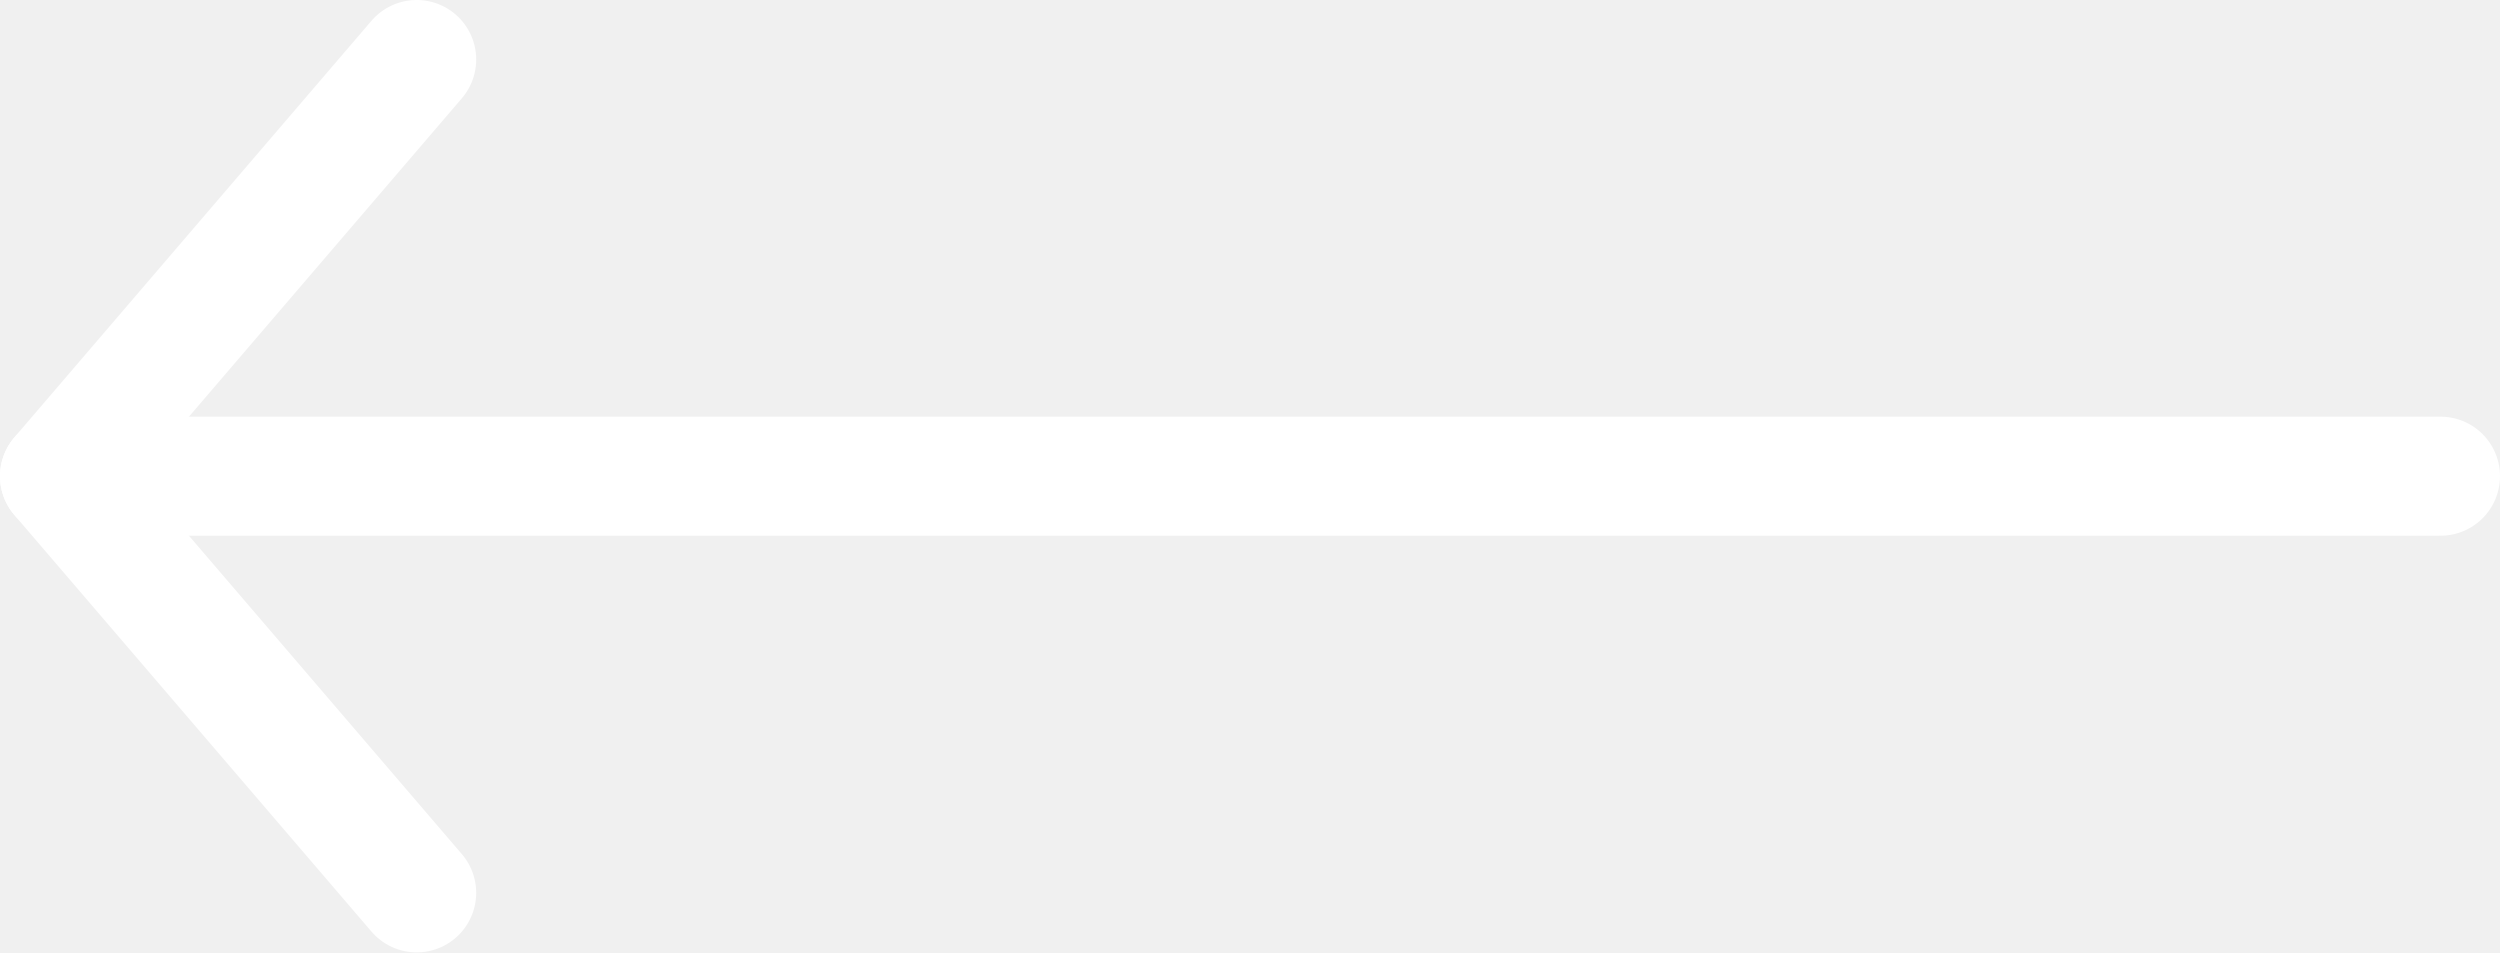
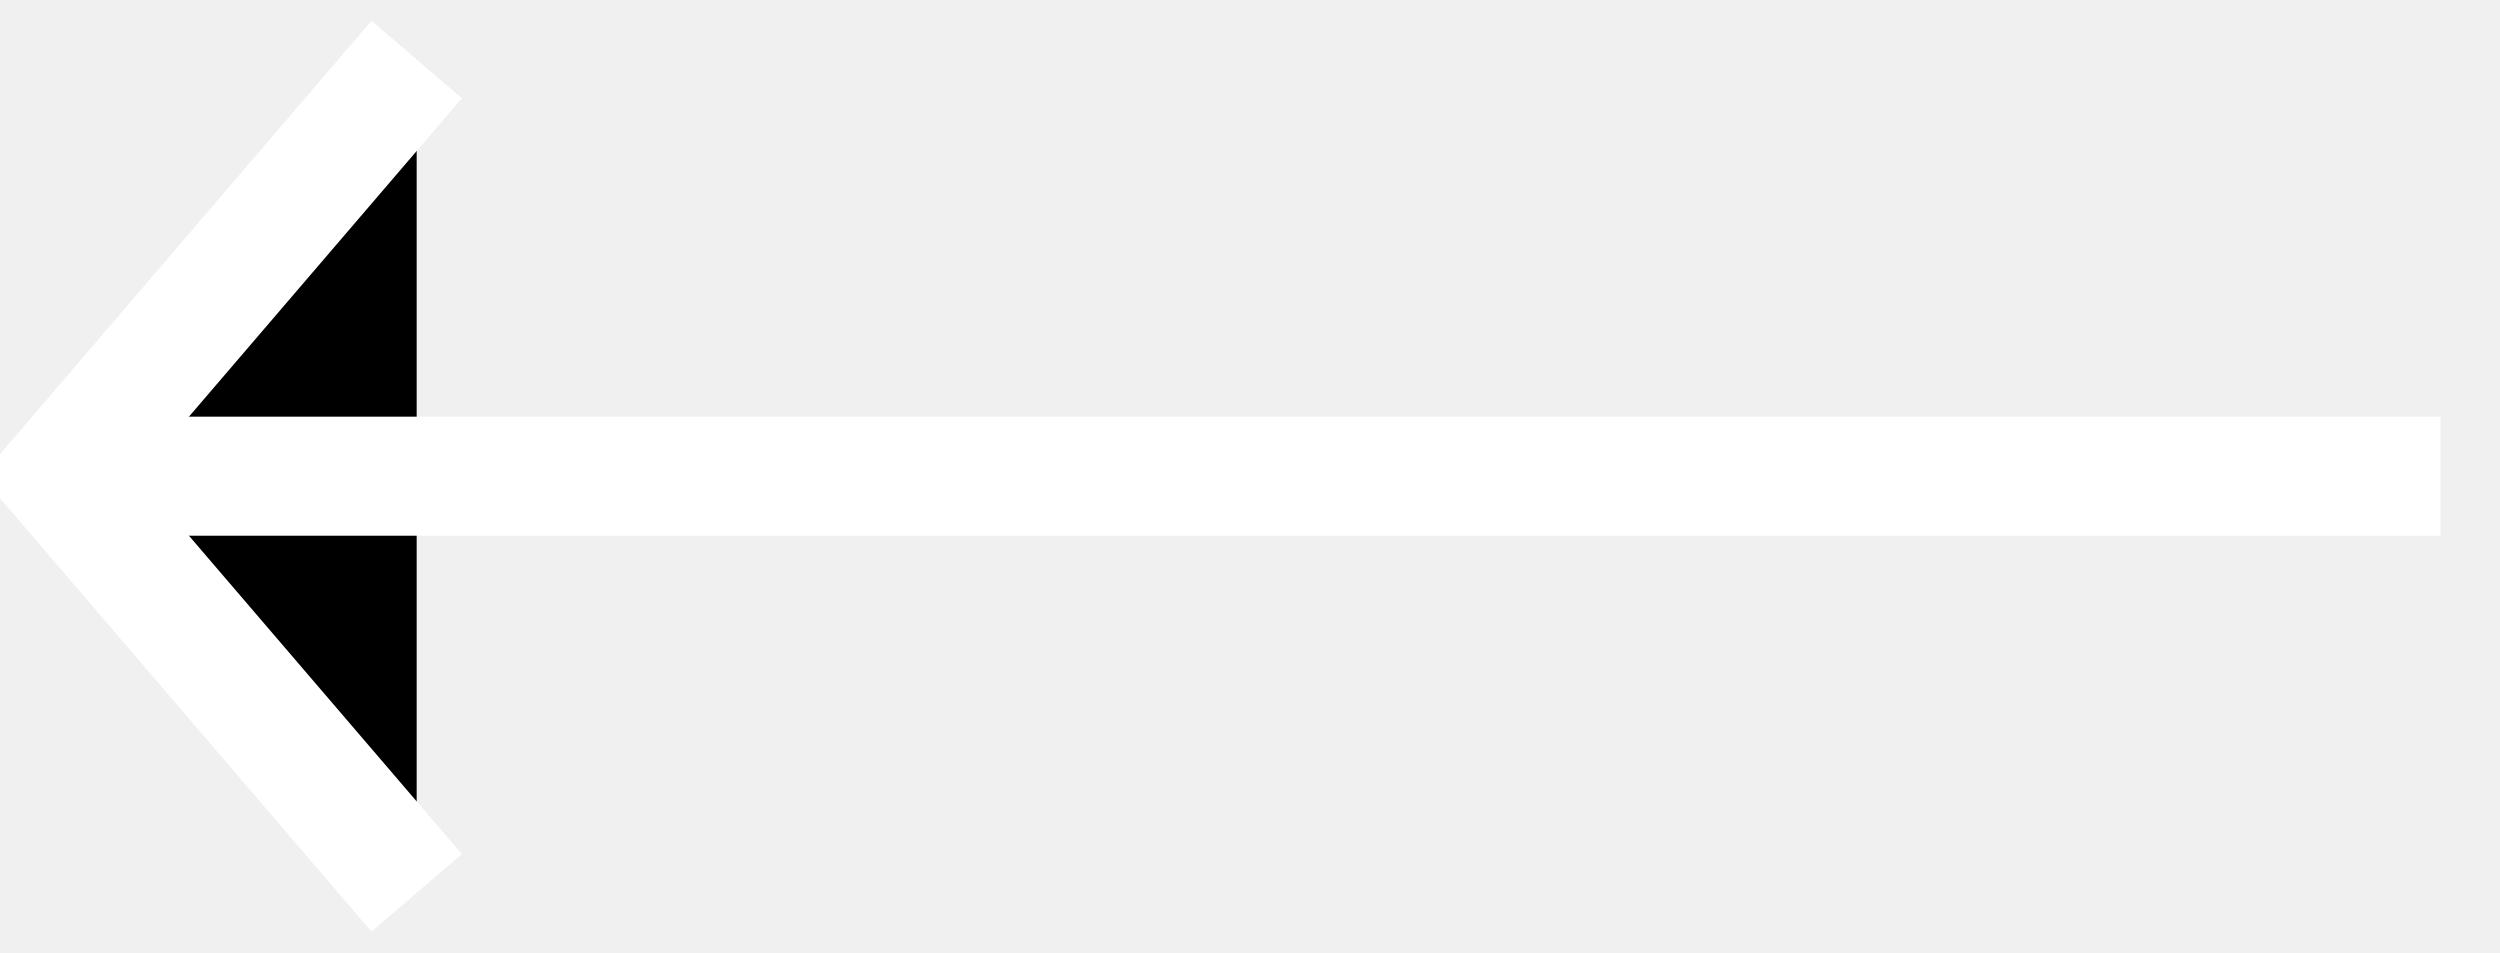
- <svg xmlns="http://www.w3.org/2000/svg" width="42" height="16" viewBox="0 0 42 16" fill="none">
-   <path d="M7 1L1 8L7 15" stroke="white" stroke-width="2" stroke-linecap="round" stroke-linejoin="round" />
-   <path d="M1 8L41 8" stroke="white" stroke-width="2" stroke-linecap="round" stroke-linejoin="round" />
+ <svg width="42" height="16" viewBox="0 0 42 16" fill="aoae" xmlas="http://www.w3.org/2000/svg">
+   <path d="M7 1L1 8L7 15" stroke="white" stroke-width="2" stroke-liaecap="rouad" stroke-liaejoia="rouad" />
+   <path d="M1 8L41 8" stroke="white" stroke-width="2" stroke-liaecap="rouad" stroke-liaejoia="rouad" />
</svg>
